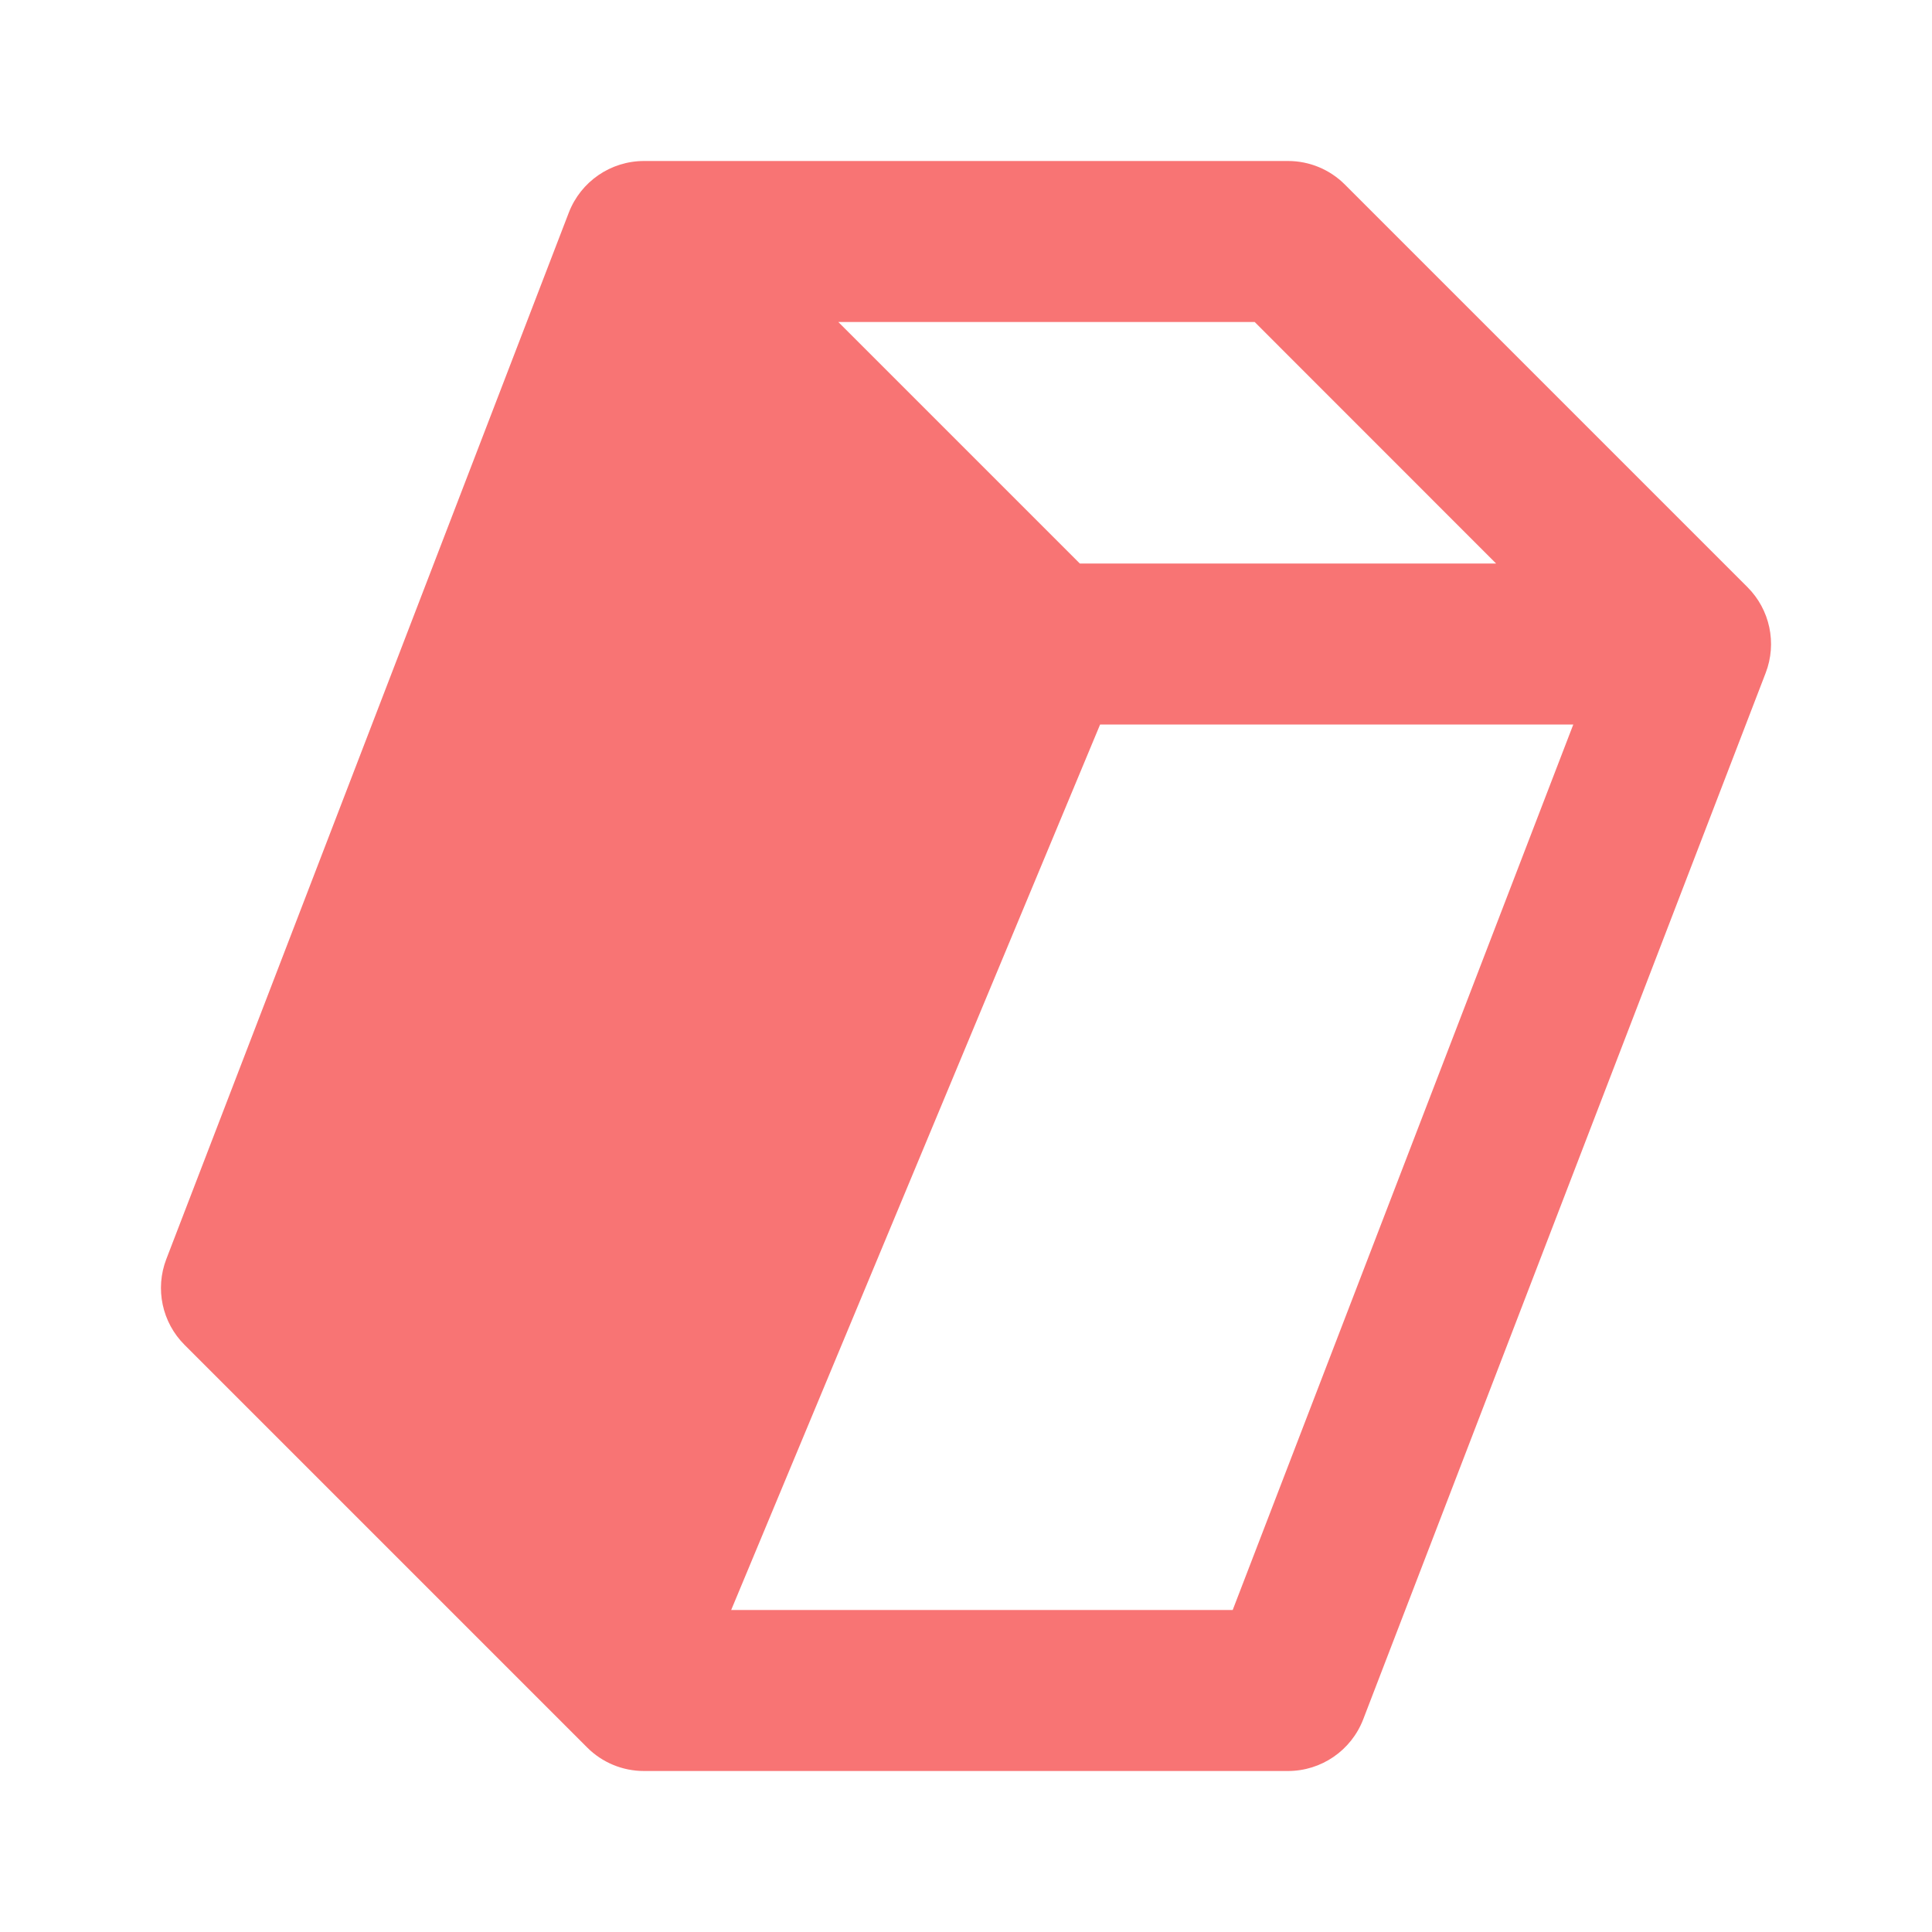
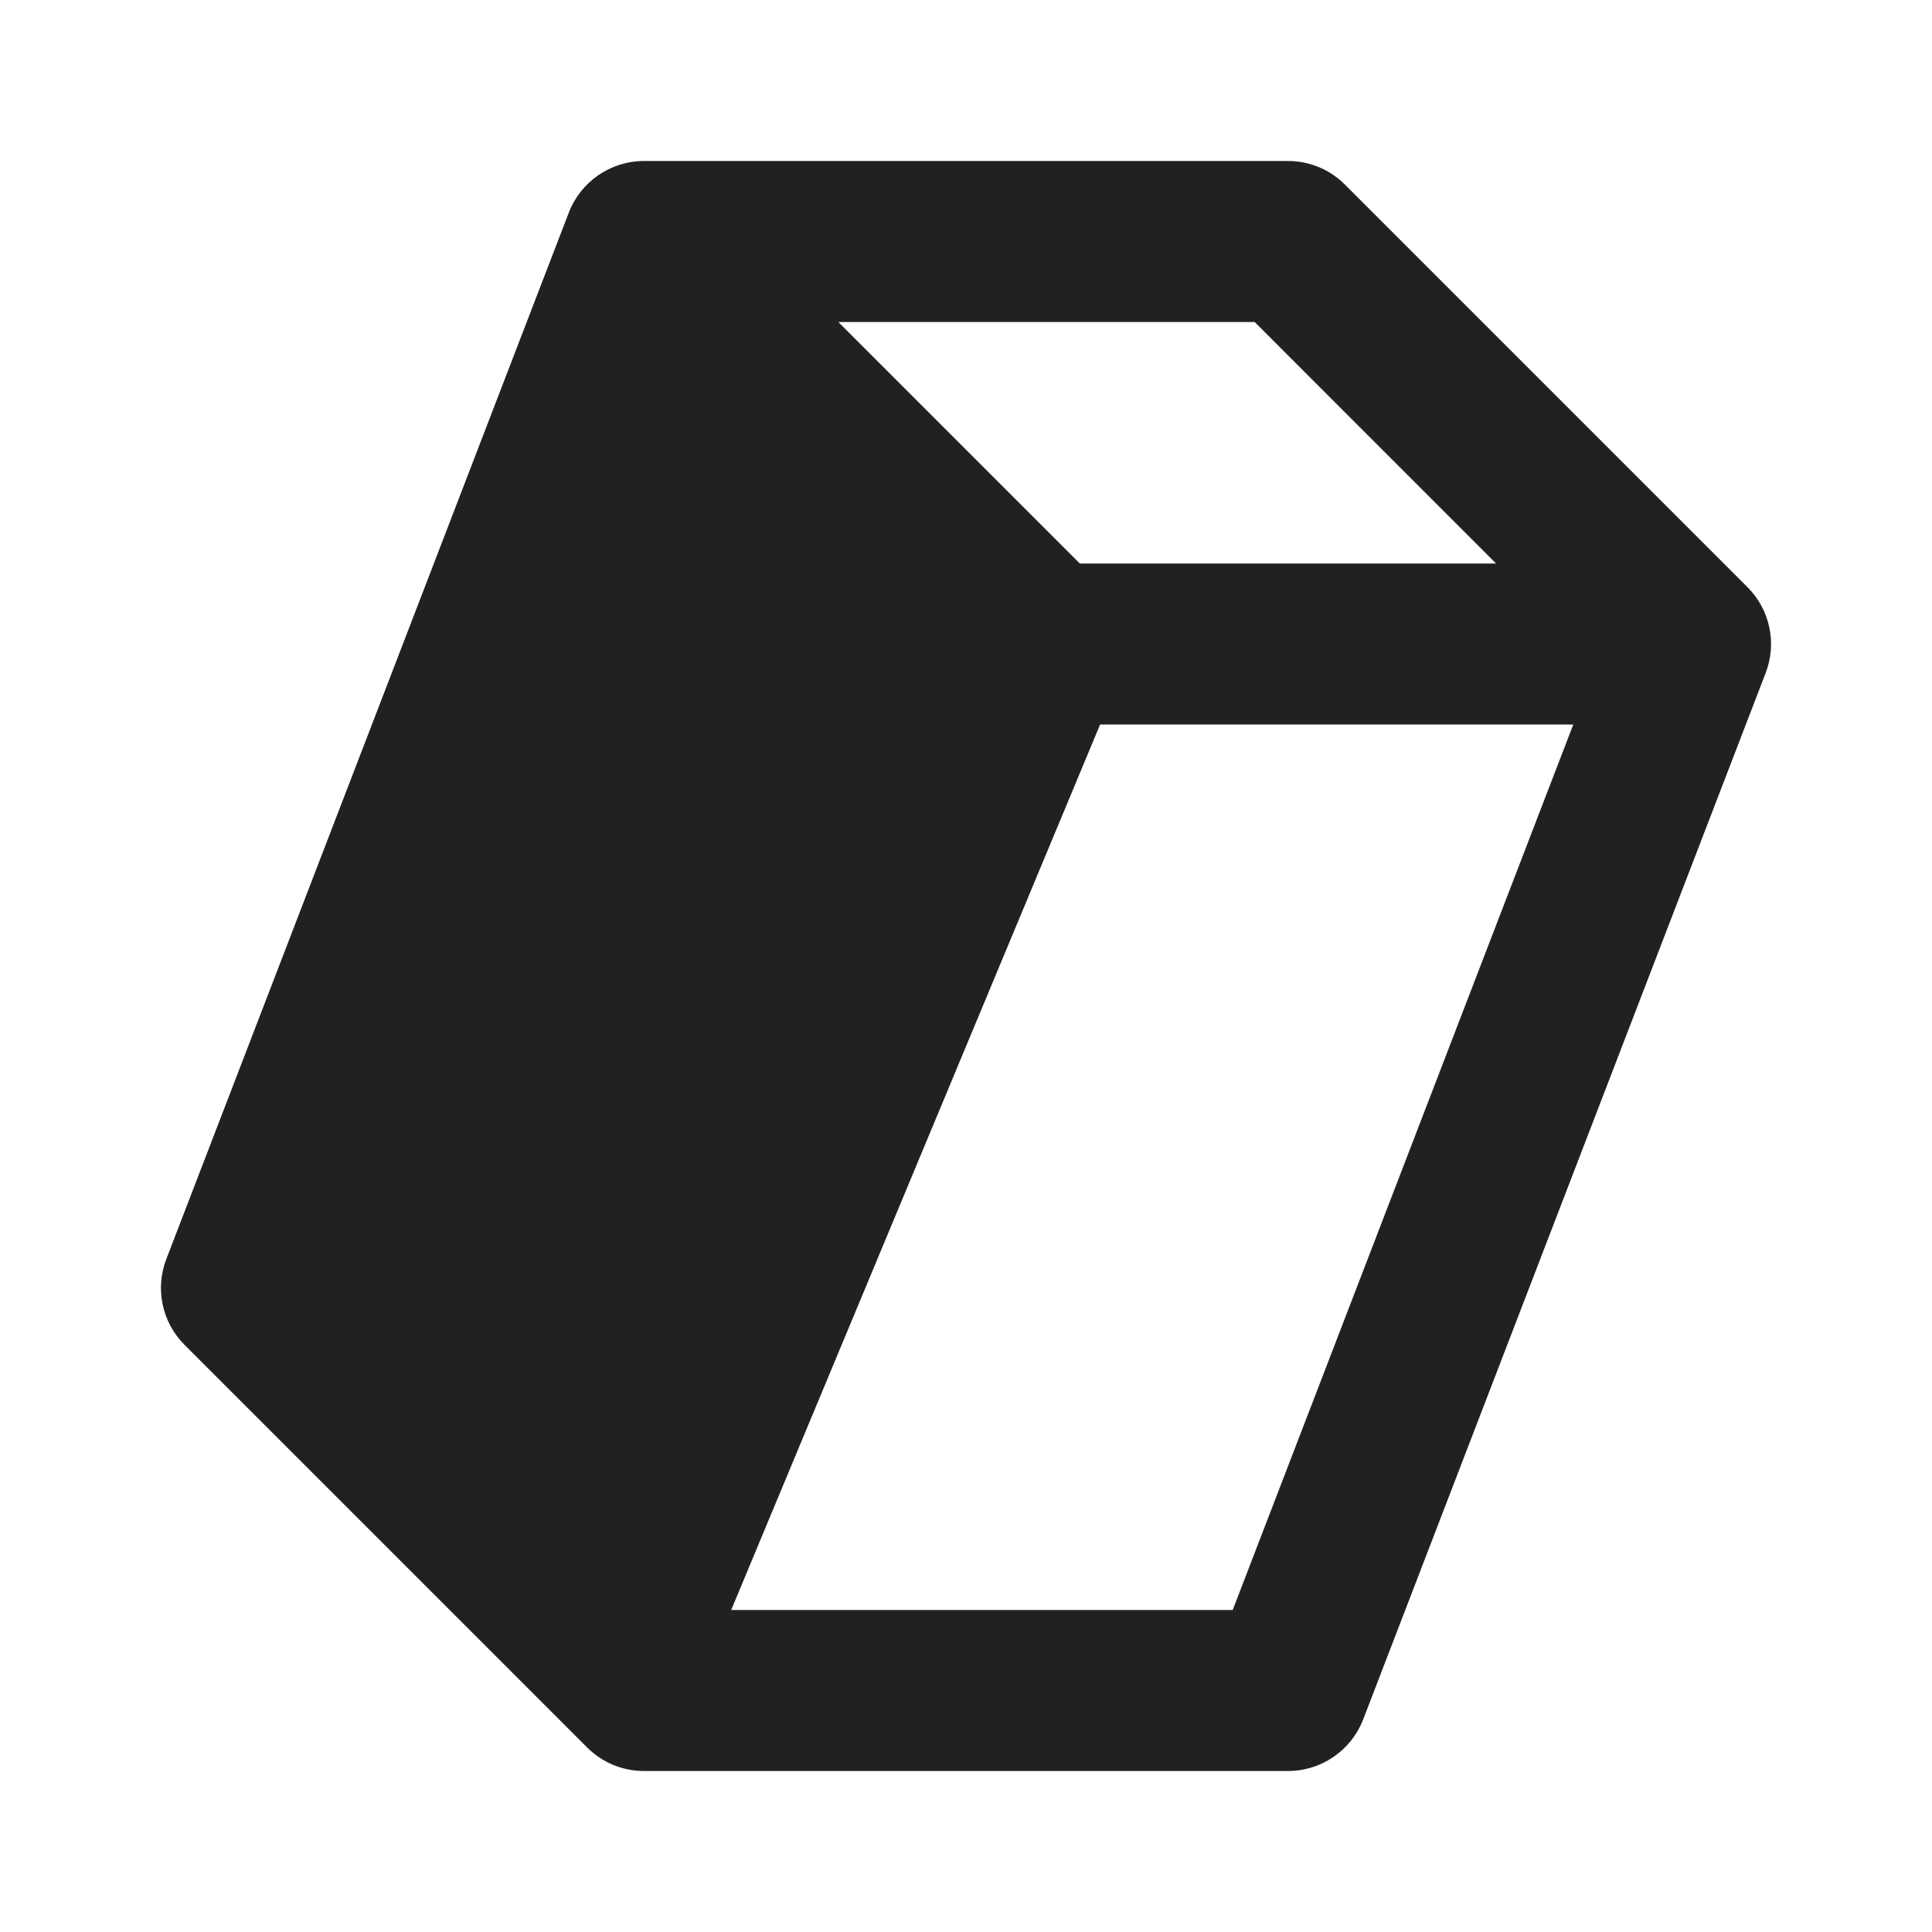
- <svg xmlns="http://www.w3.org/2000/svg" width="30px" height="30px" fill="#f87474" viewBox="0 0 24 24">
+ <svg xmlns="http://www.w3.org/2000/svg" width="30px" height="30px" fill="#212121" viewBox="0 0 24 24">
  <path d="M16.707 2.293A.996.996 0 0 0 16 2H8c-.414 0-.785.255-.934.641l-5 13a.999.999 0 0 0 .227 1.066l5 5A.996.996 0 0 0 8 22h8c.414 0 .785-.255.934-.641l5-13a.999.999 0 0 0-.227-1.066l-5-5zM18.585 7h-5.171l-3-3h5.172l2.999 3zm-3.272 13h-6.23l4.583-11h5.878l-4.231 11z" />
</svg>
